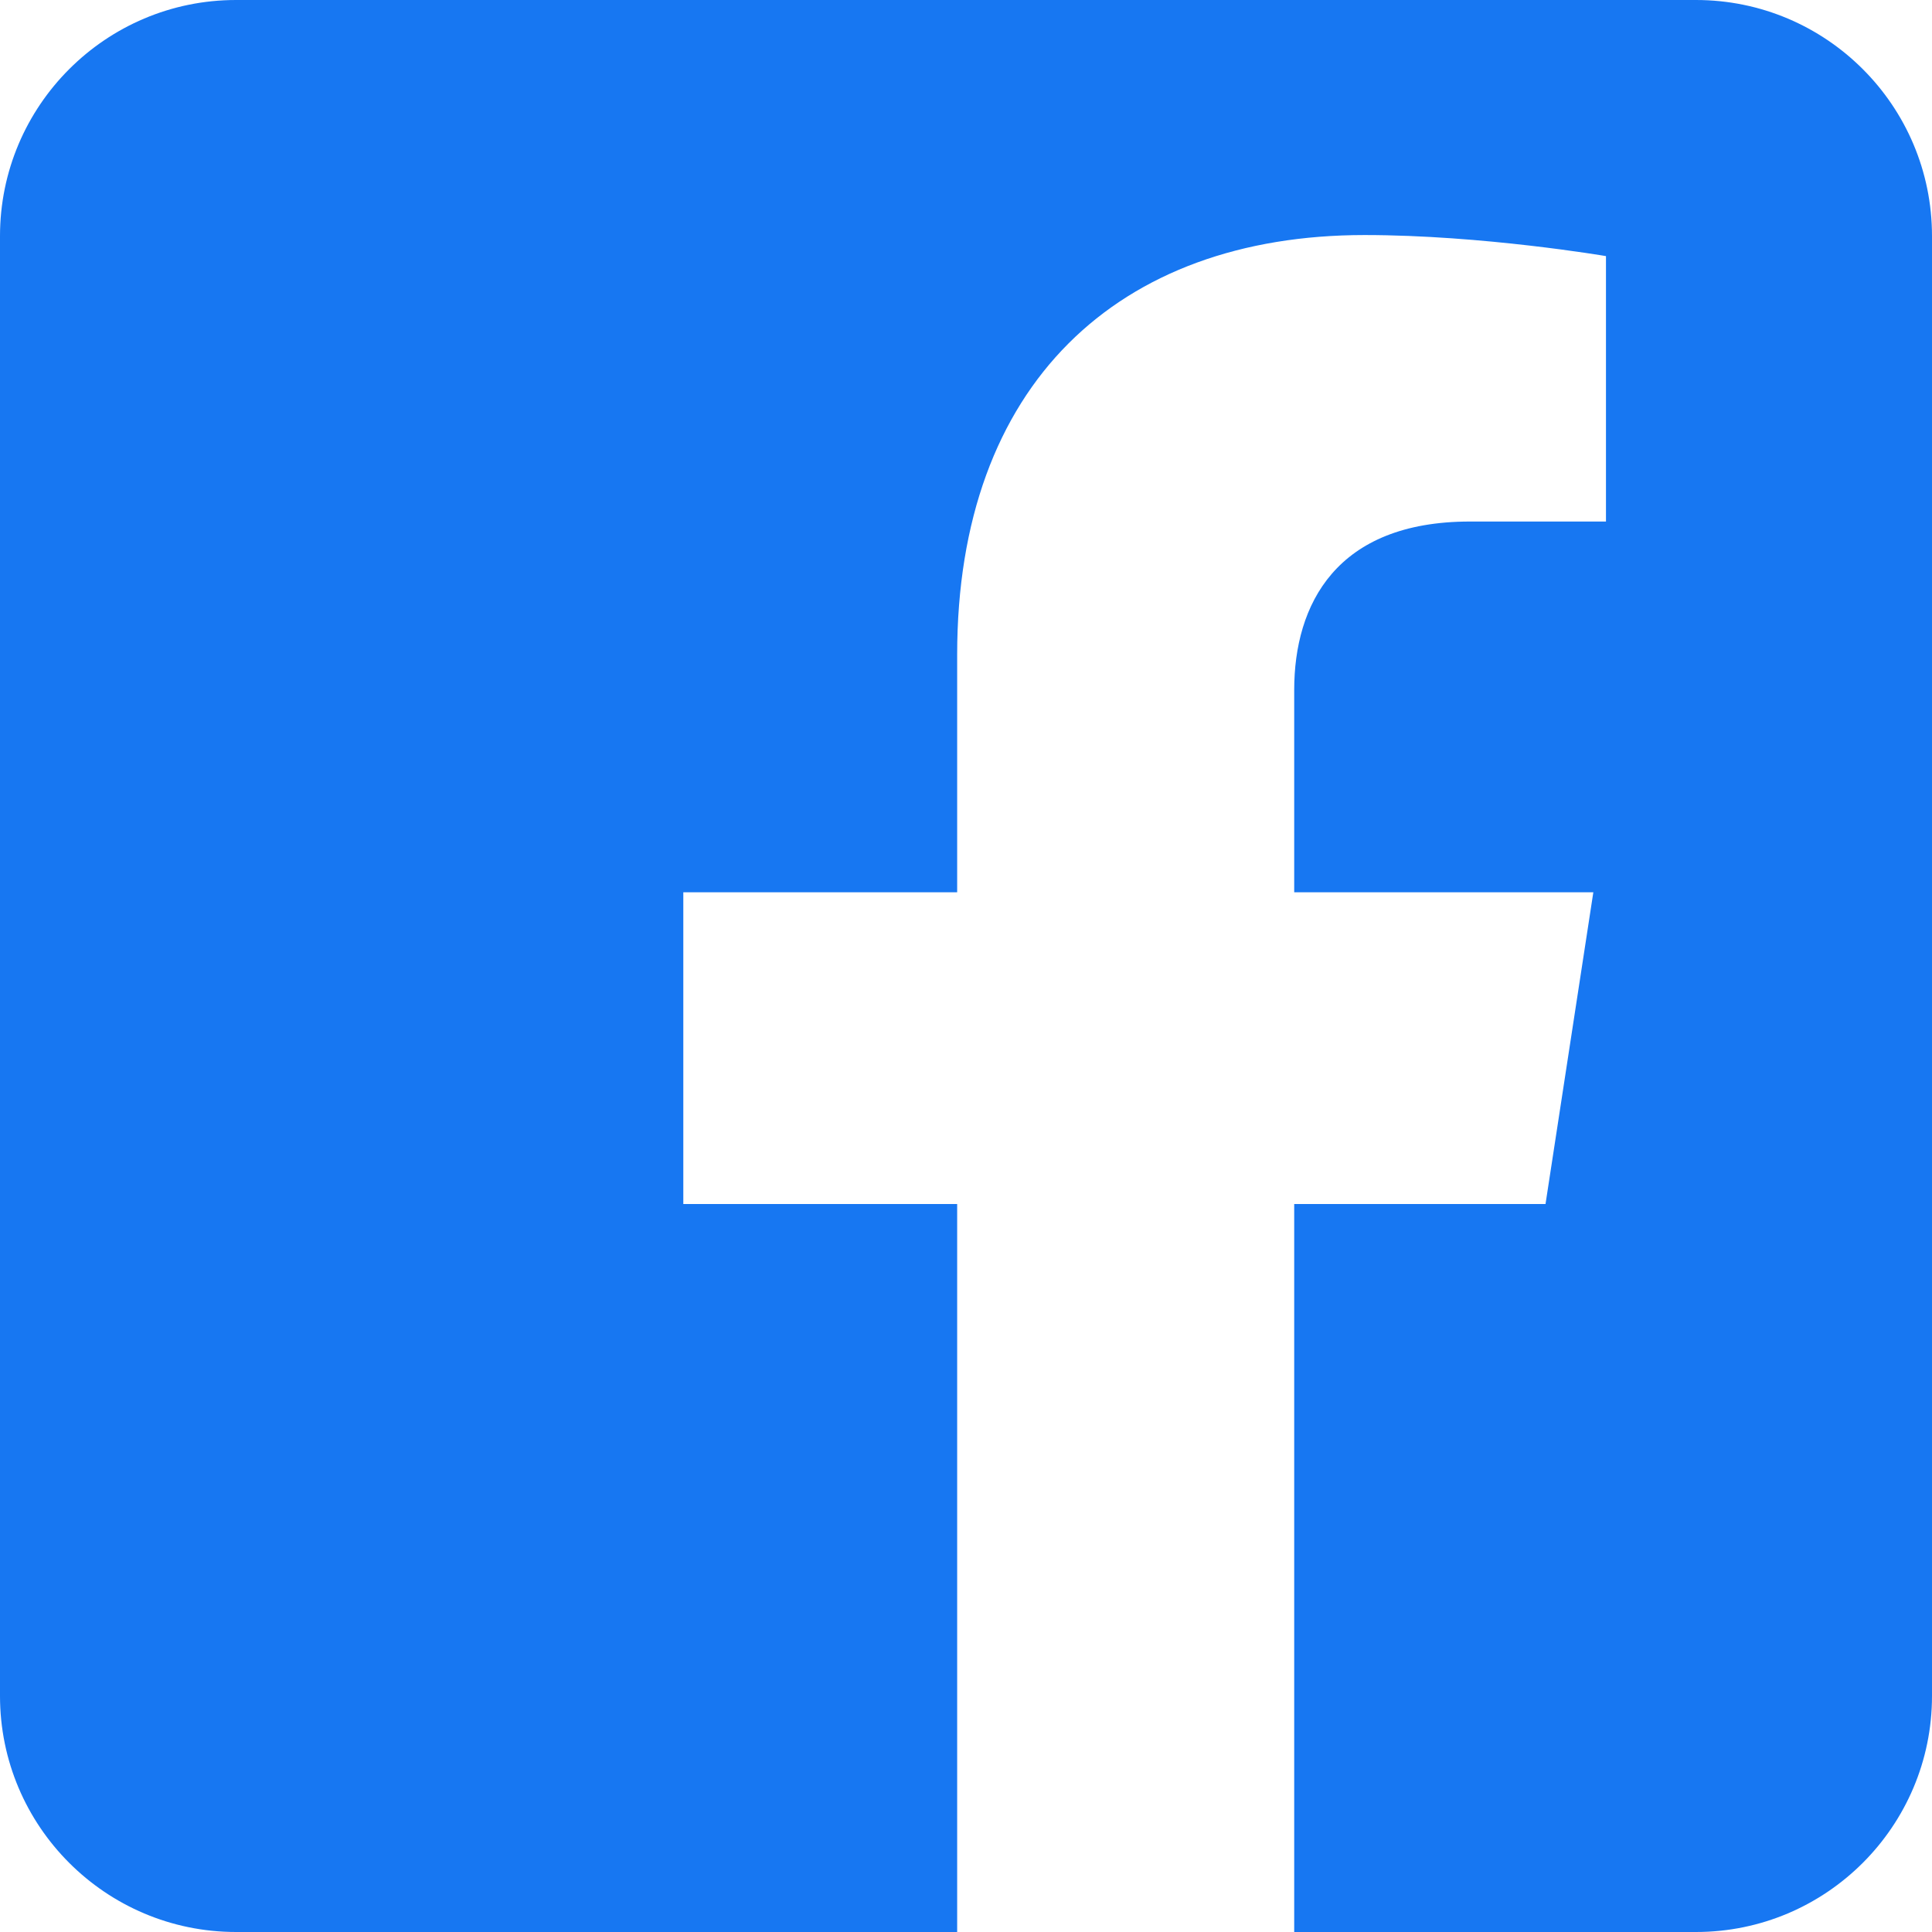
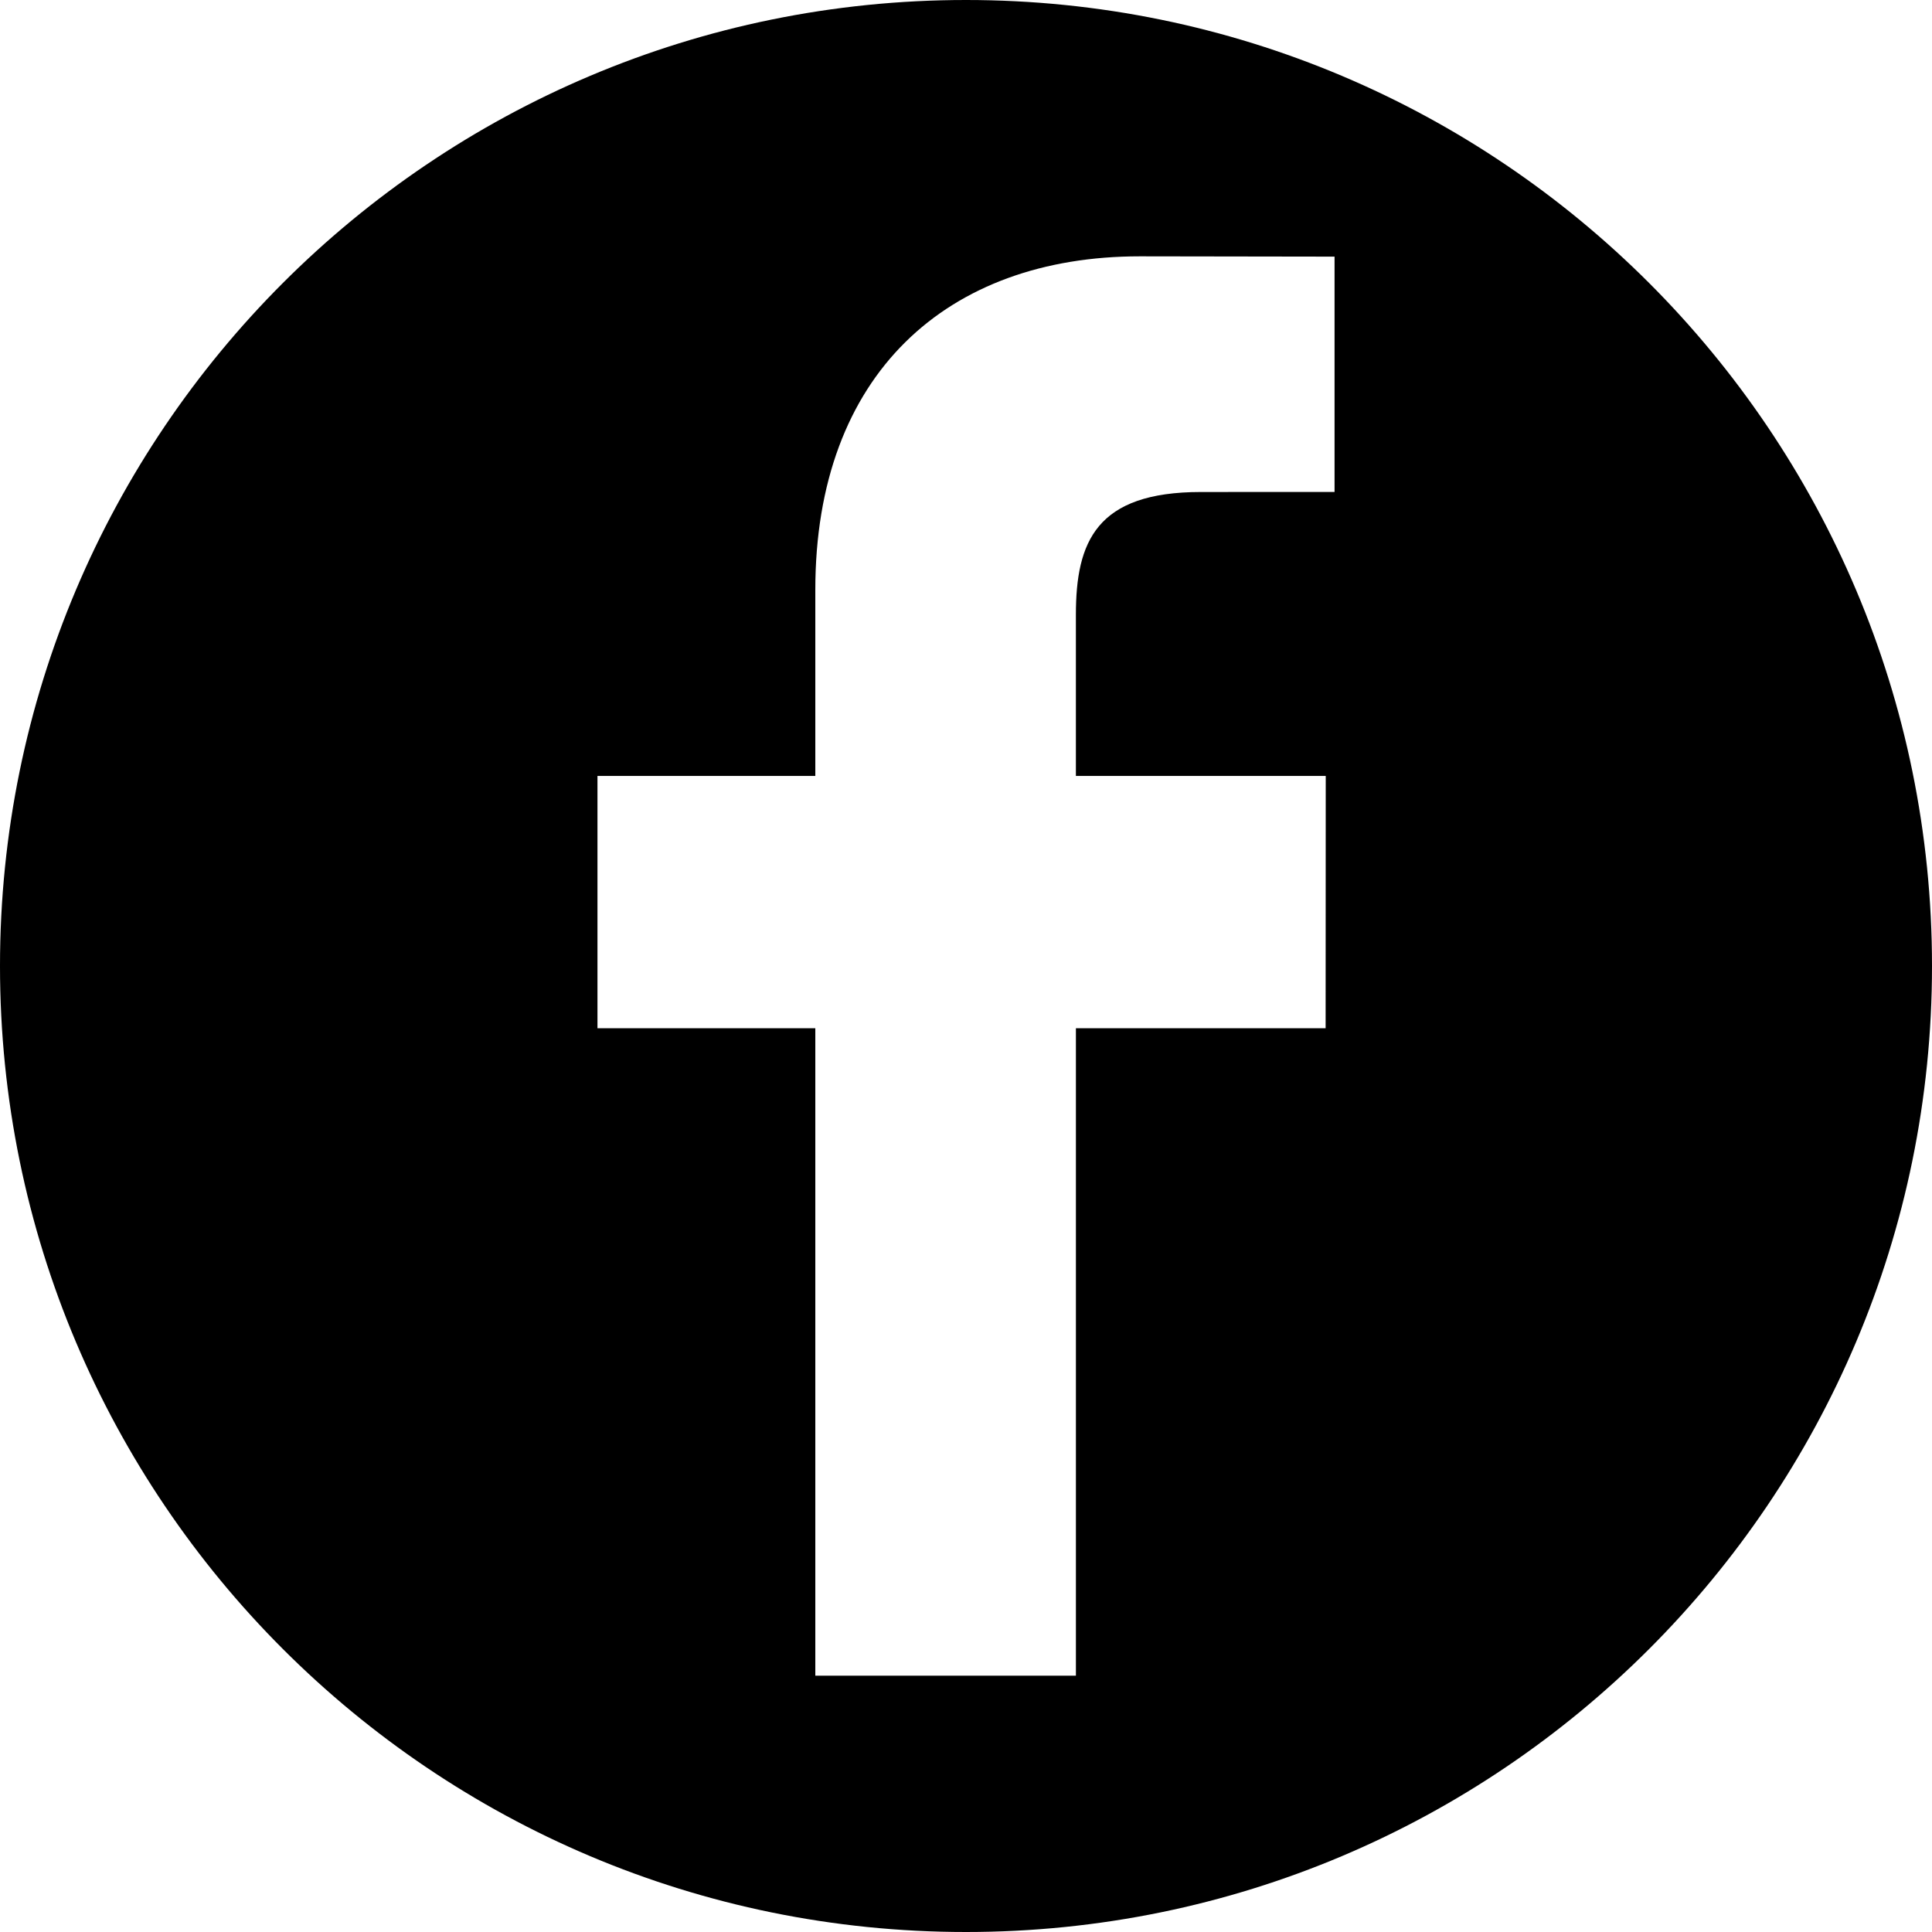
- <svg xmlns="http://www.w3.org/2000/svg" height="100%" style="fill-rule:evenodd;clip-rule:evenodd;stroke-linejoin:round;stroke-miterlimit:2;" version="1.1" viewBox="0 0 512 512" width="100%" xml:space="preserve">
-   <path d="M449.446,0c34.525,0 62.554,28.03 62.554,62.554l0,386.892c0,34.524 -28.03,62.554 -62.554,62.554l-106.468,0l0,-192.915l66.6,0l12.672,-82.621l-79.272,0l0,-53.617c0,-22.603 11.073,-44.636 46.58,-44.636l36.042,0l0,-70.34c0,0 -32.71,-5.582 -63.982,-5.582c-65.288,0 -107.96,39.569 -107.96,111.204l0,62.971l-72.573,0l0,82.621l72.573,0l0,192.915l-191.104,0c-34.524,0 -62.554,-28.03 -62.554,-62.554l0,-386.892c0,-34.524 28.029,-62.554 62.554,-62.554l386.892,0Z" style="fill:#1777f2;" />
+ <svg xmlns="http://www.w3.org/2000/svg" version="1.1" id="Capa_1" x="0px" y="0px" width="97.75px" height="97.75px" viewBox="0 0 97.75 97.75" style="enable-background:new 0 0 97.75 97.75;" xml:space="preserve">
+   <g>
+     <path d="M48.875,0C21.882,0,0,21.882,0,48.875S21.882,97.75,48.875,97.75S97.75,75.868,97.75,48.875S75.868,0,48.875,0z    M67.521,24.89l-6.76,0.003c-5.301,0-6.326,2.519-6.326,6.215v8.15h12.641L67.07,52.023H54.436v32.758H41.251V52.023H30.229V39.258   h11.022v-9.414c0-10.925,6.675-16.875,16.42-16.875l9.851,0.015V24.89L67.521,24.89z" />
+   </g>
+   <g>
+ </g>
+   <g>
+ </g>
+   <g>
+ </g>
+   <g>
+ </g>
+   <g>
+ </g>
+   <g>
+ </g>
+   <g>
+ </g>
+   <g>
+ </g>
+   <g>
+ </g>
+   <g>
+ </g>
+   <g>
+ </g>
+   <g>
+ </g>
+   <g>
+ </g>
+   <g>
+ </g>
+   <g>
+ </g>
</svg>
